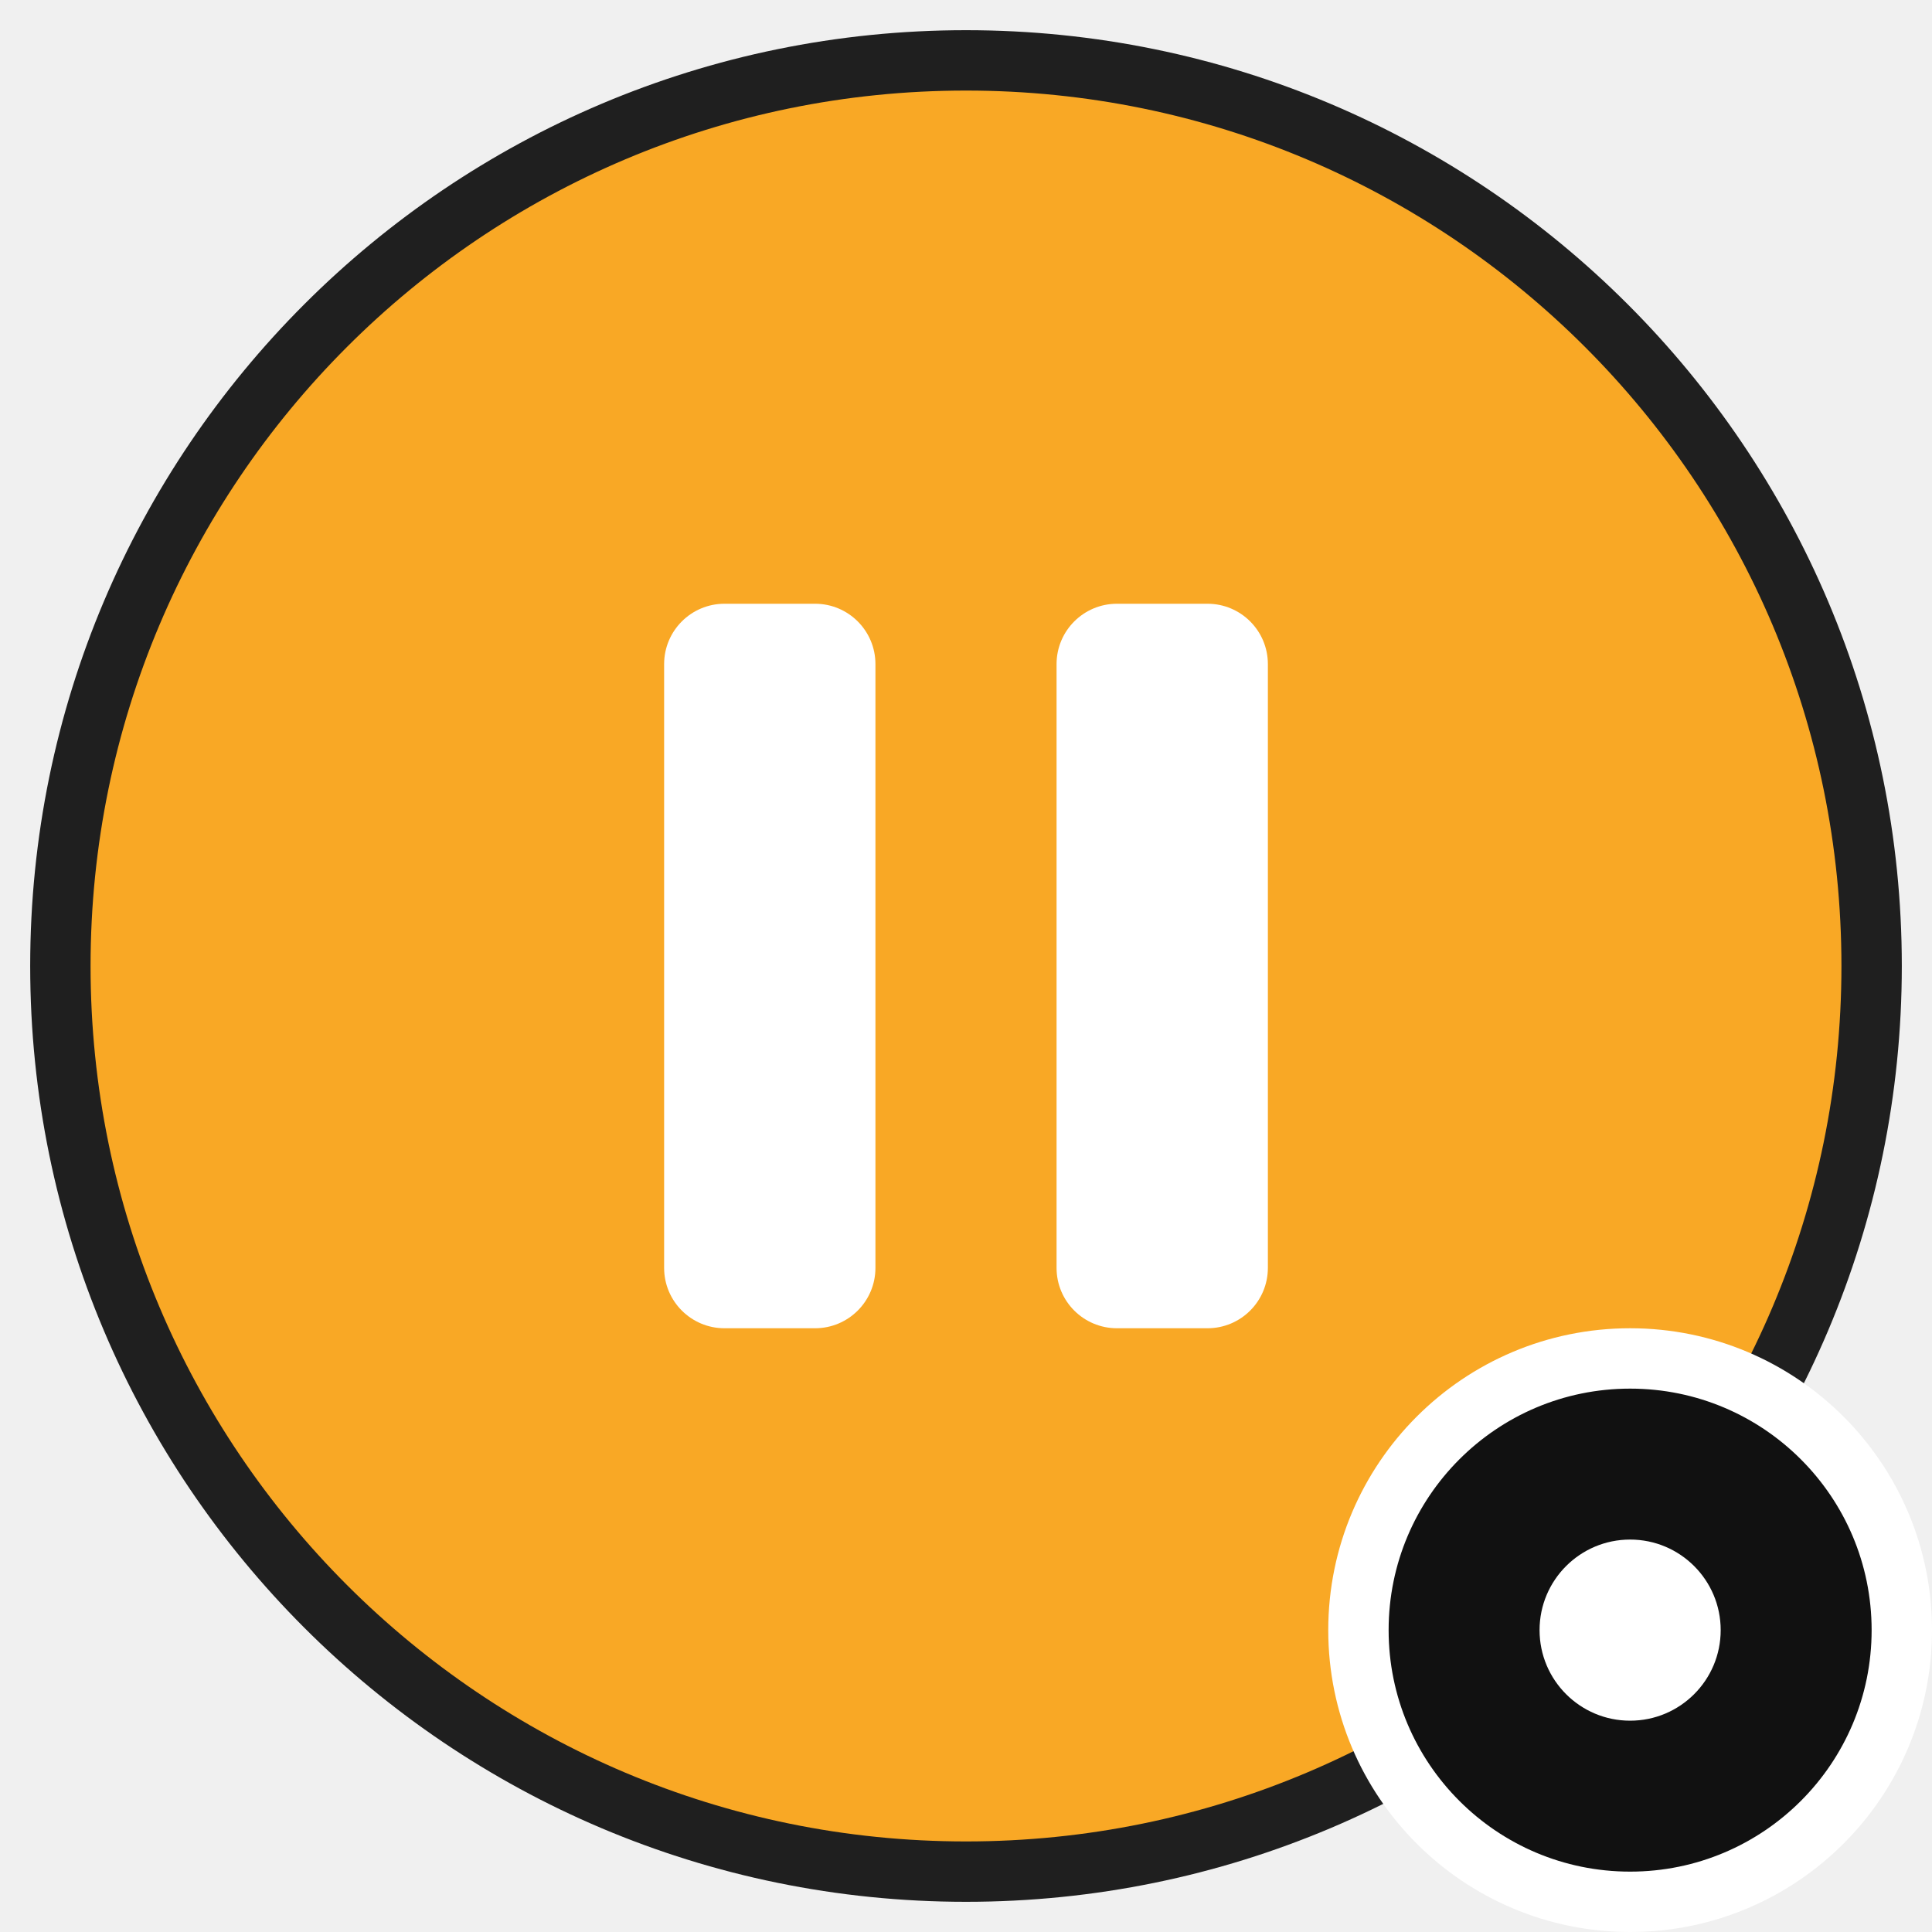
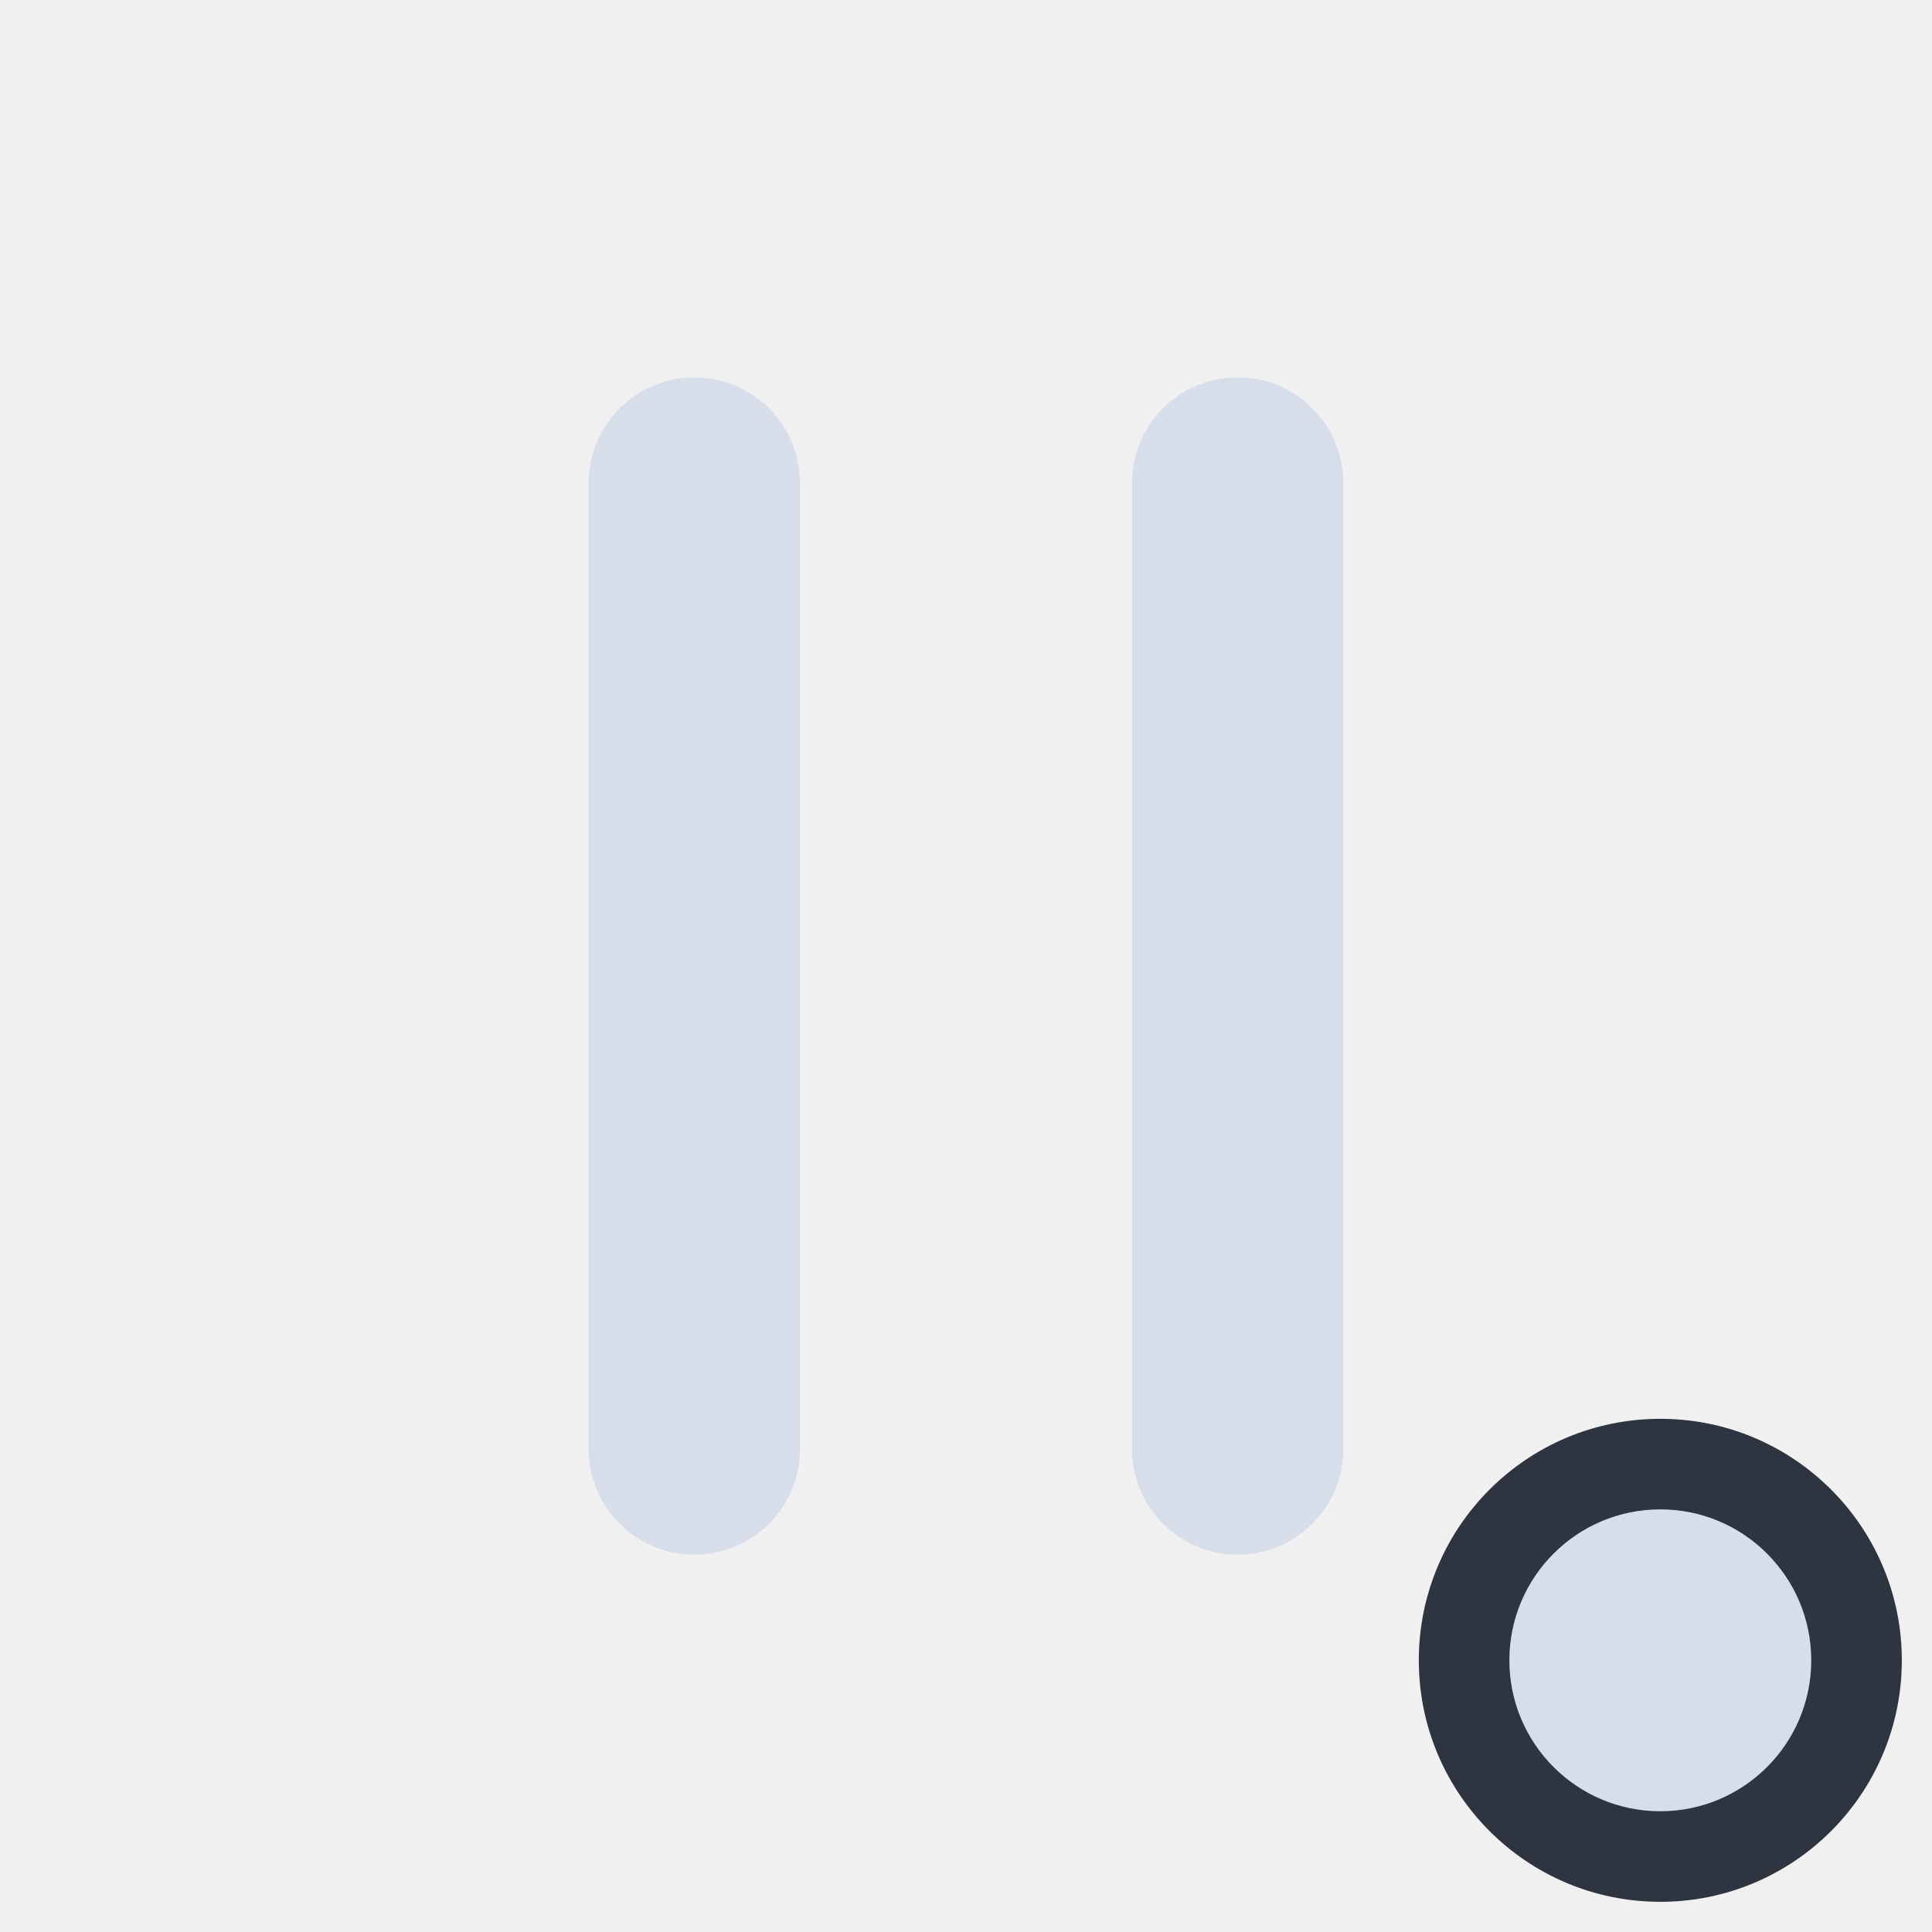
<svg xmlns="http://www.w3.org/2000/svg" width="64" height="64" viewBox="0 0 64 64">
-   <circle cx="32" cy="32" r="30" fill="#f9a825" stroke="#1f1f1f" stroke-width="2" />
-   <rect x="22" y="20" width="7" height="24" rx="2" fill="#fff" />
-   <rect x="35" y="20" width="7" height="24" rx="2" fill="#fff" />
-   <circle cx="54" cy="54" r="9" fill="#111" stroke="#fff" stroke-width="2" />
-   <circle cx="54" cy="54" r="3" fill="#fff" />
+   <path d="M23 16v32M41 16v32" stroke="#D8DEE9" fill="none" stroke-width="7" stroke-linecap="round" stroke-linejoin="round" />
+   <circle cx="55" cy="55" r="8" fill="#2E3440" />
+   <circle cx="55" cy="55" r="5" fill="#D8DEE9" />
</svg>
